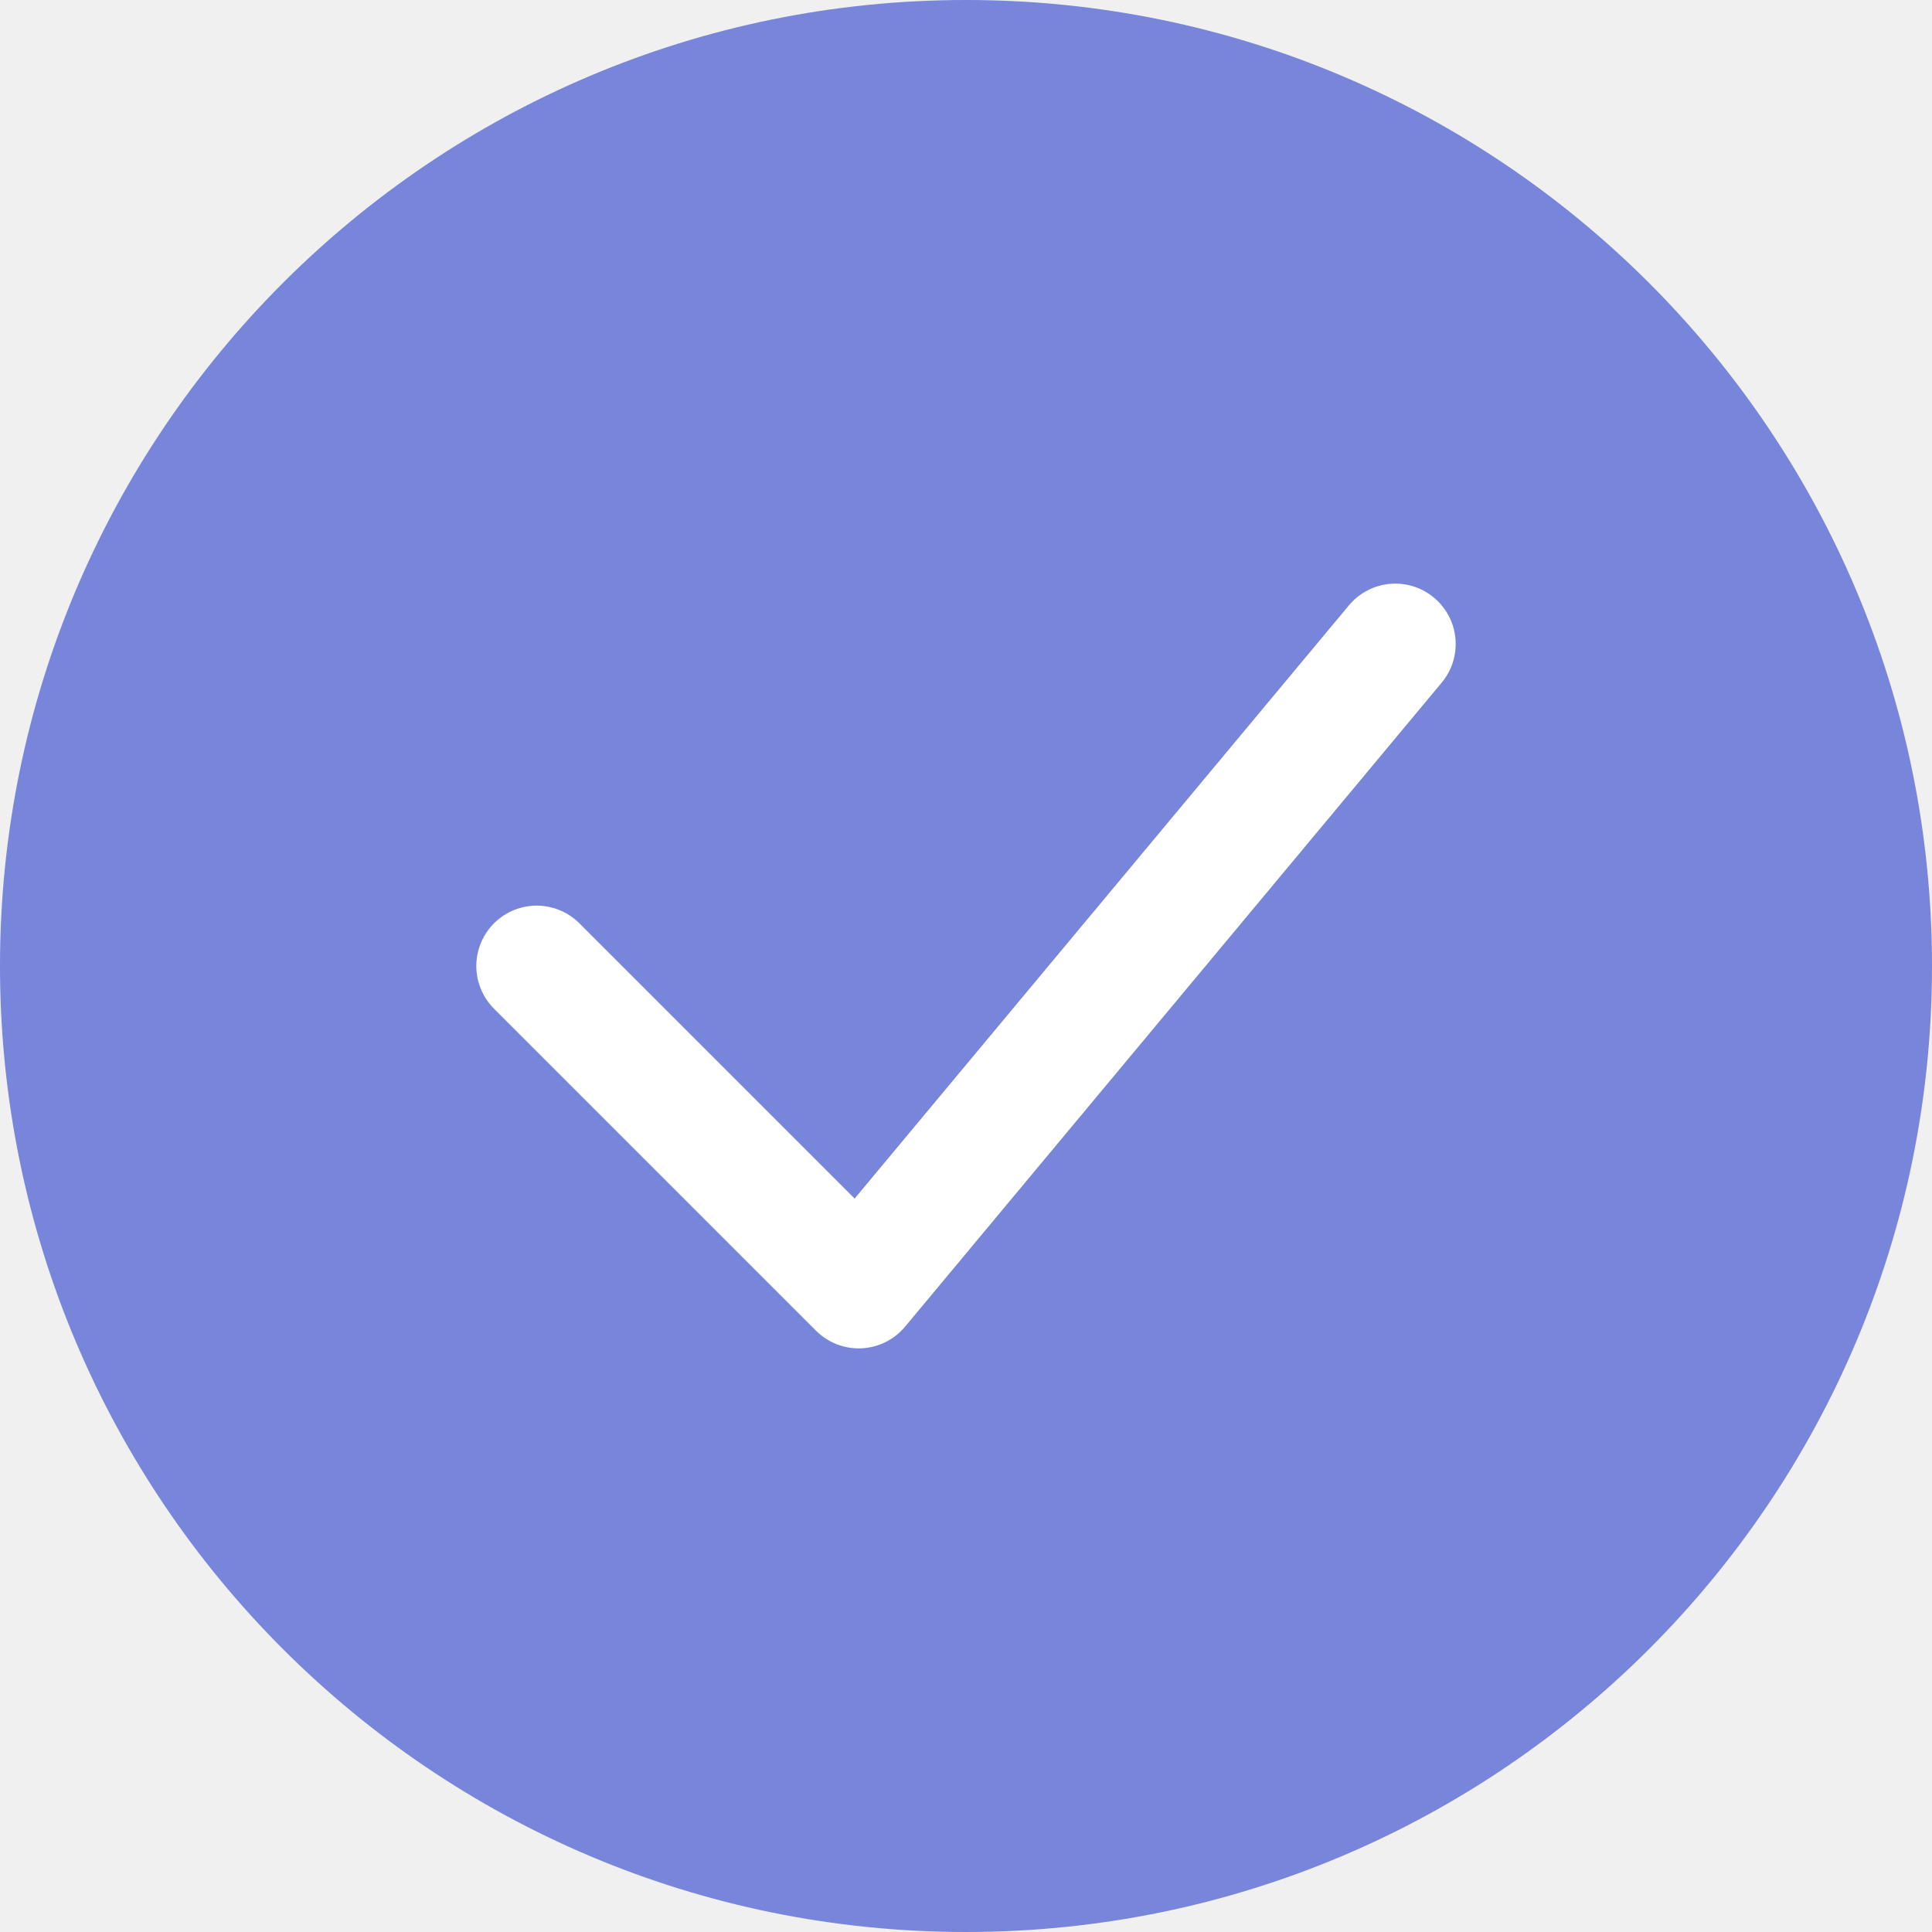
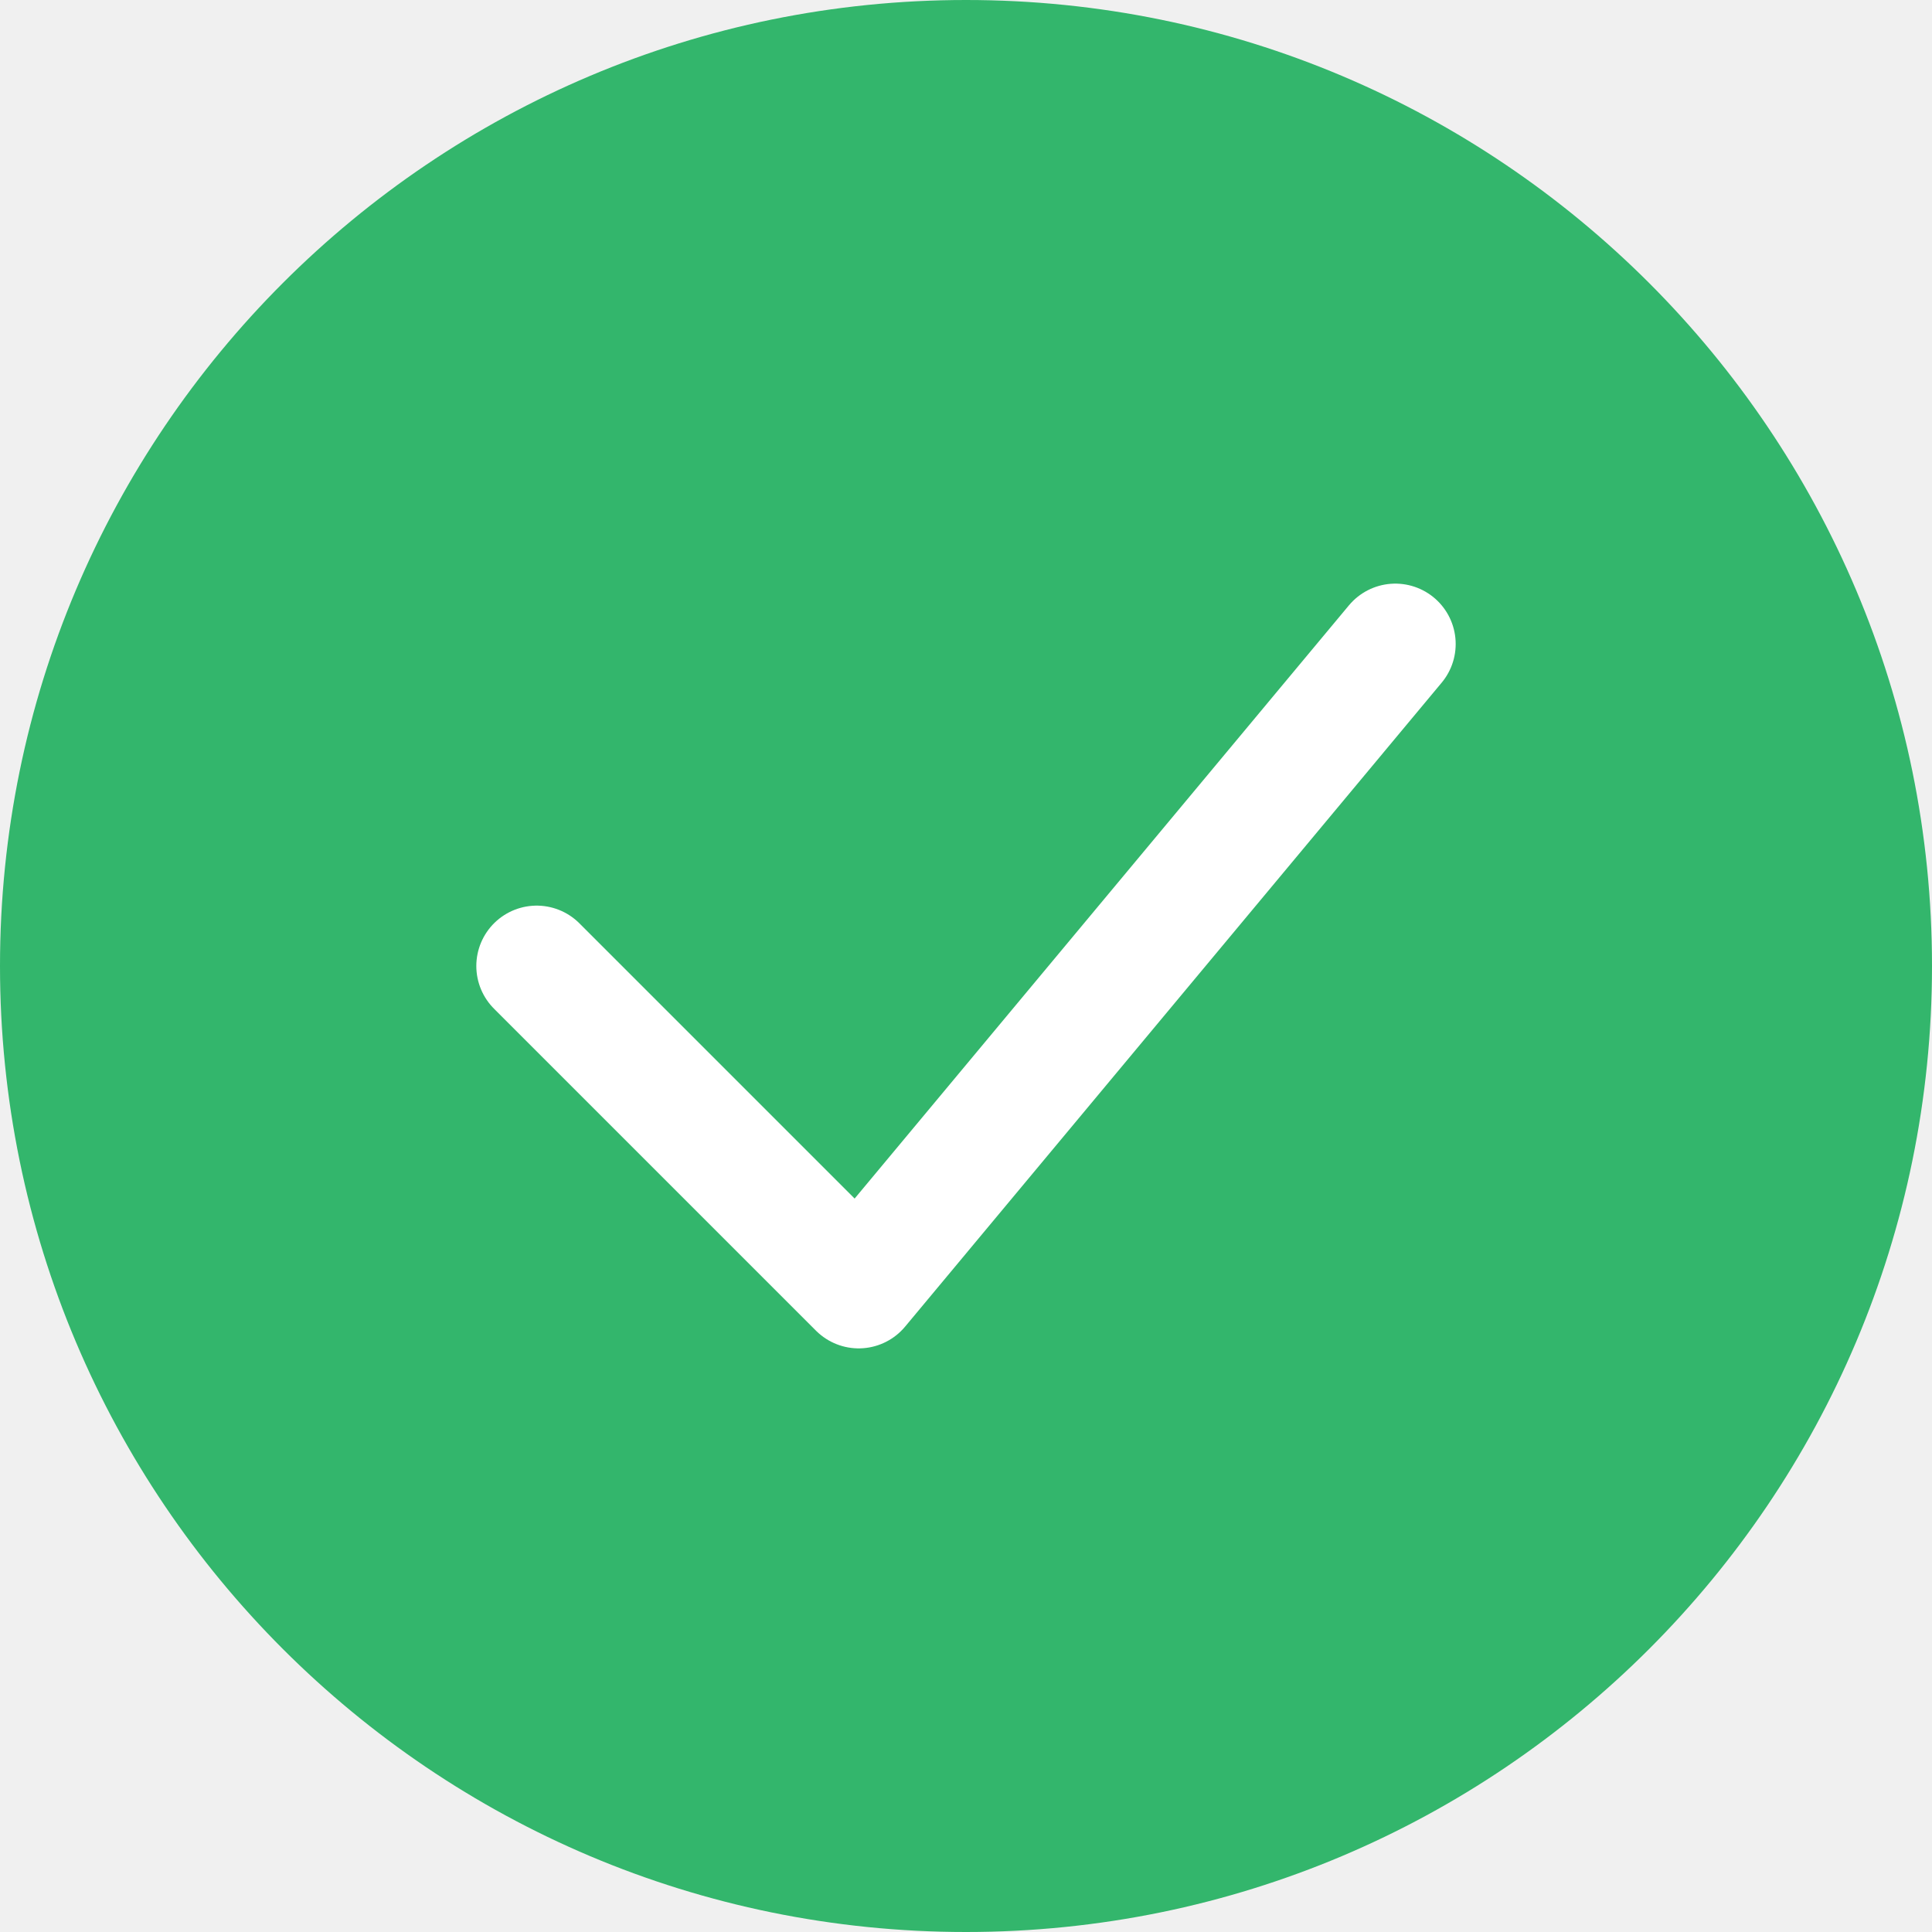
<svg xmlns="http://www.w3.org/2000/svg" width="24" height="24" viewBox="0 0 24 24" fill="none">
-   <circle cx="12" cy="12" r="12" fill="#7785DB" />
+   <circle cx="12" cy="12" r="12" fill="#33b66c" />
  <path d="M6.667 12L10.667 16L17.333 8" stroke="white" stroke-width="1.5" stroke-linecap="round" stroke-linejoin="round" />
</svg>
